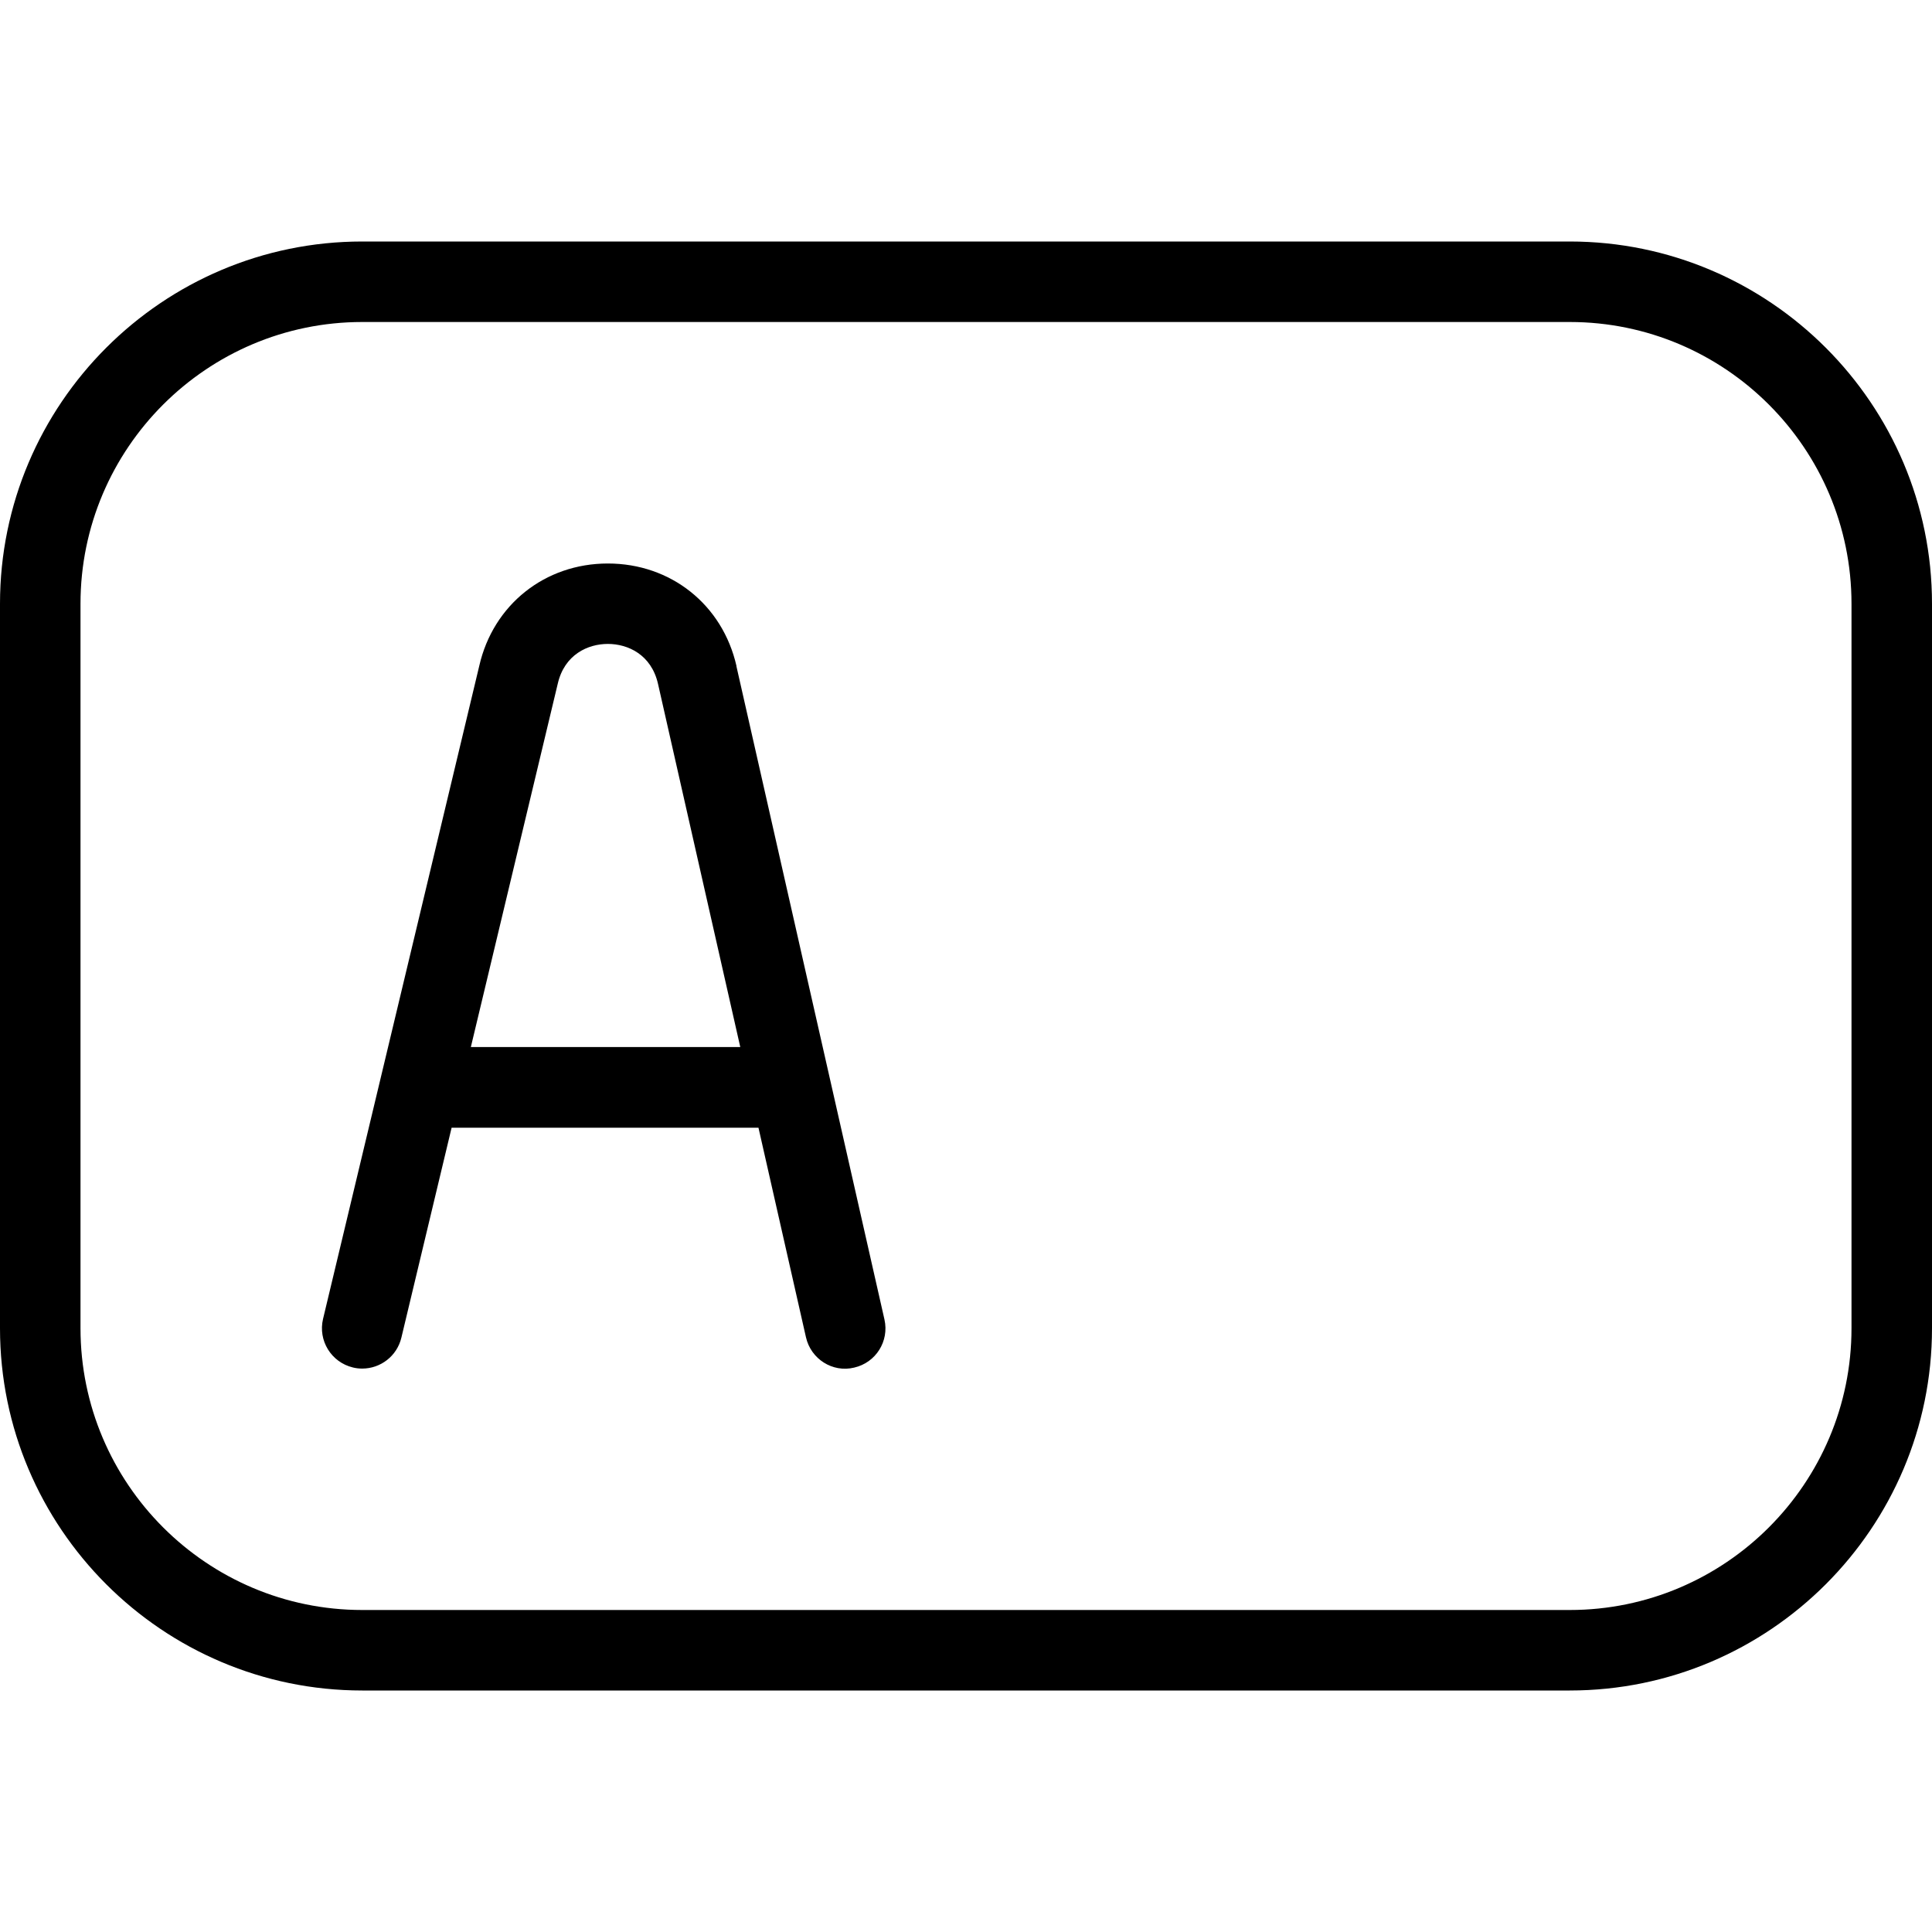
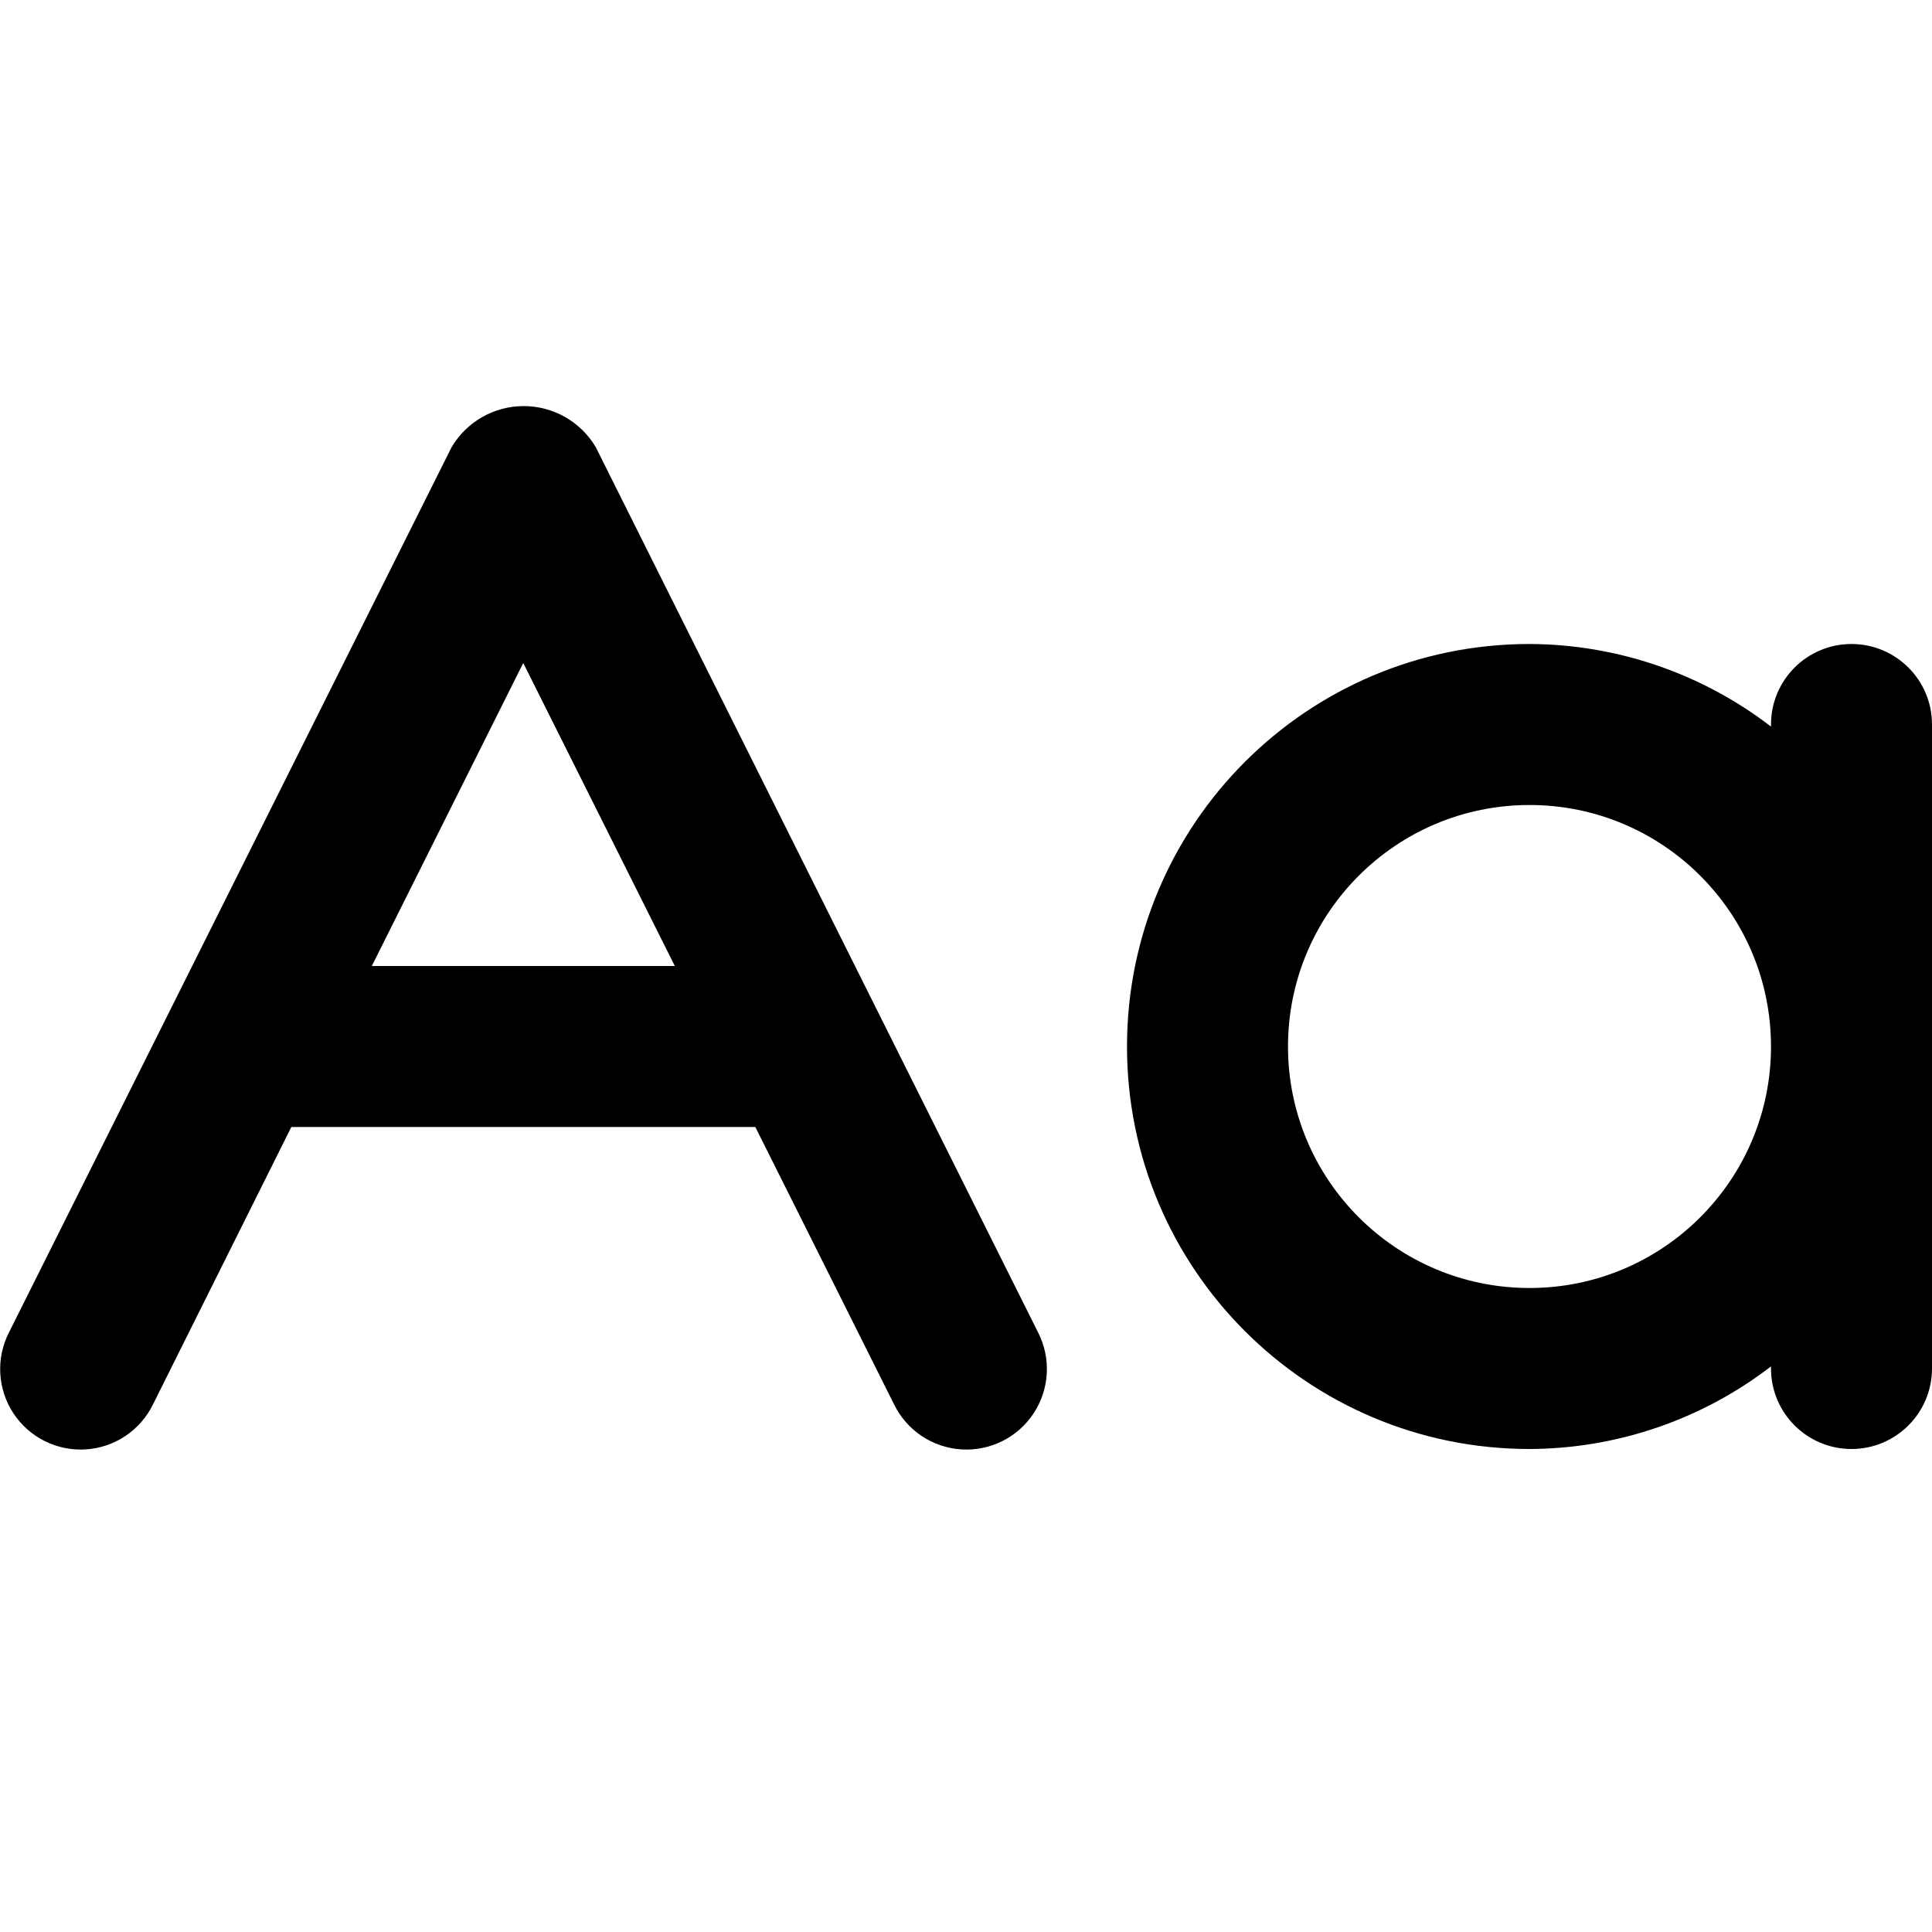
- <svg xmlns="http://www.w3.org/2000/svg" id="Layer_1" data-name="Layer 1" viewBox="0 0 24 24" width="512" height="512">
-   <path d="m19.5,3H4.5C2.019,3,0,5.019,0,7.5v9c0,2.481,2.019,4.5,4.5,4.5h15c2.481,0,4.5-2.019,4.5-4.5V7.5c0-2.481-2.019-4.5-4.5-4.5Zm3.5,13.5c0,1.93-1.57,3.5-3.5,3.5H4.5c-1.93,0-3.5-1.57-3.5-3.5V7.5c0-1.93,1.57-3.5,3.5-3.5h15c1.93,0,3.5,1.57,3.5,3.5v9Zm-13.851-8.226c-.173-.762-.815-1.274-1.598-1.274s-1.424.513-1.597,1.27l-1.941,8.114c-.064.269.102.538.37.603.039.01.078.014.117.014.226,0,.431-.154.486-.384l.624-2.608h3.812l.59,2.603c.061.27.33.442.598.377.27-.061.438-.328.377-.598l-1.839-8.115Zm-3.3,4.733l1.079-4.511c.083-.366.376-.497.623-.497s.54.131.623.496l1.022,4.512h-3.347Z" />
+ <svg xmlns="http://www.w3.org/2000/svg" id="Outline" viewBox="0 0 24 24" width="512" height="512">
+   <path d="M7.4,5.553a1.041,1.041,0,0,0-1.789,0l-5.5,11a1,1,0,1,0,1.789.894L3.619,14H9.383l1.724,3.447a1,1,0,1,0,1.789-.894ZM4.619,12,6.5,8.236,8.383,12Z" />
+   <path d="M23,8a1,1,0,0,0-1,1v.026A4.948,4.948,0,0,0,19,8a5,5,0,0,0,0,10,4.948,4.948,0,0,0,3-1.026V17a1,1,0,0,0,2,0V9A1,1,0,0,0,23,8Zm-4,8a3,3,0,1,1,3-3A3,3,0,0,1,19,16Z" />
</svg>
